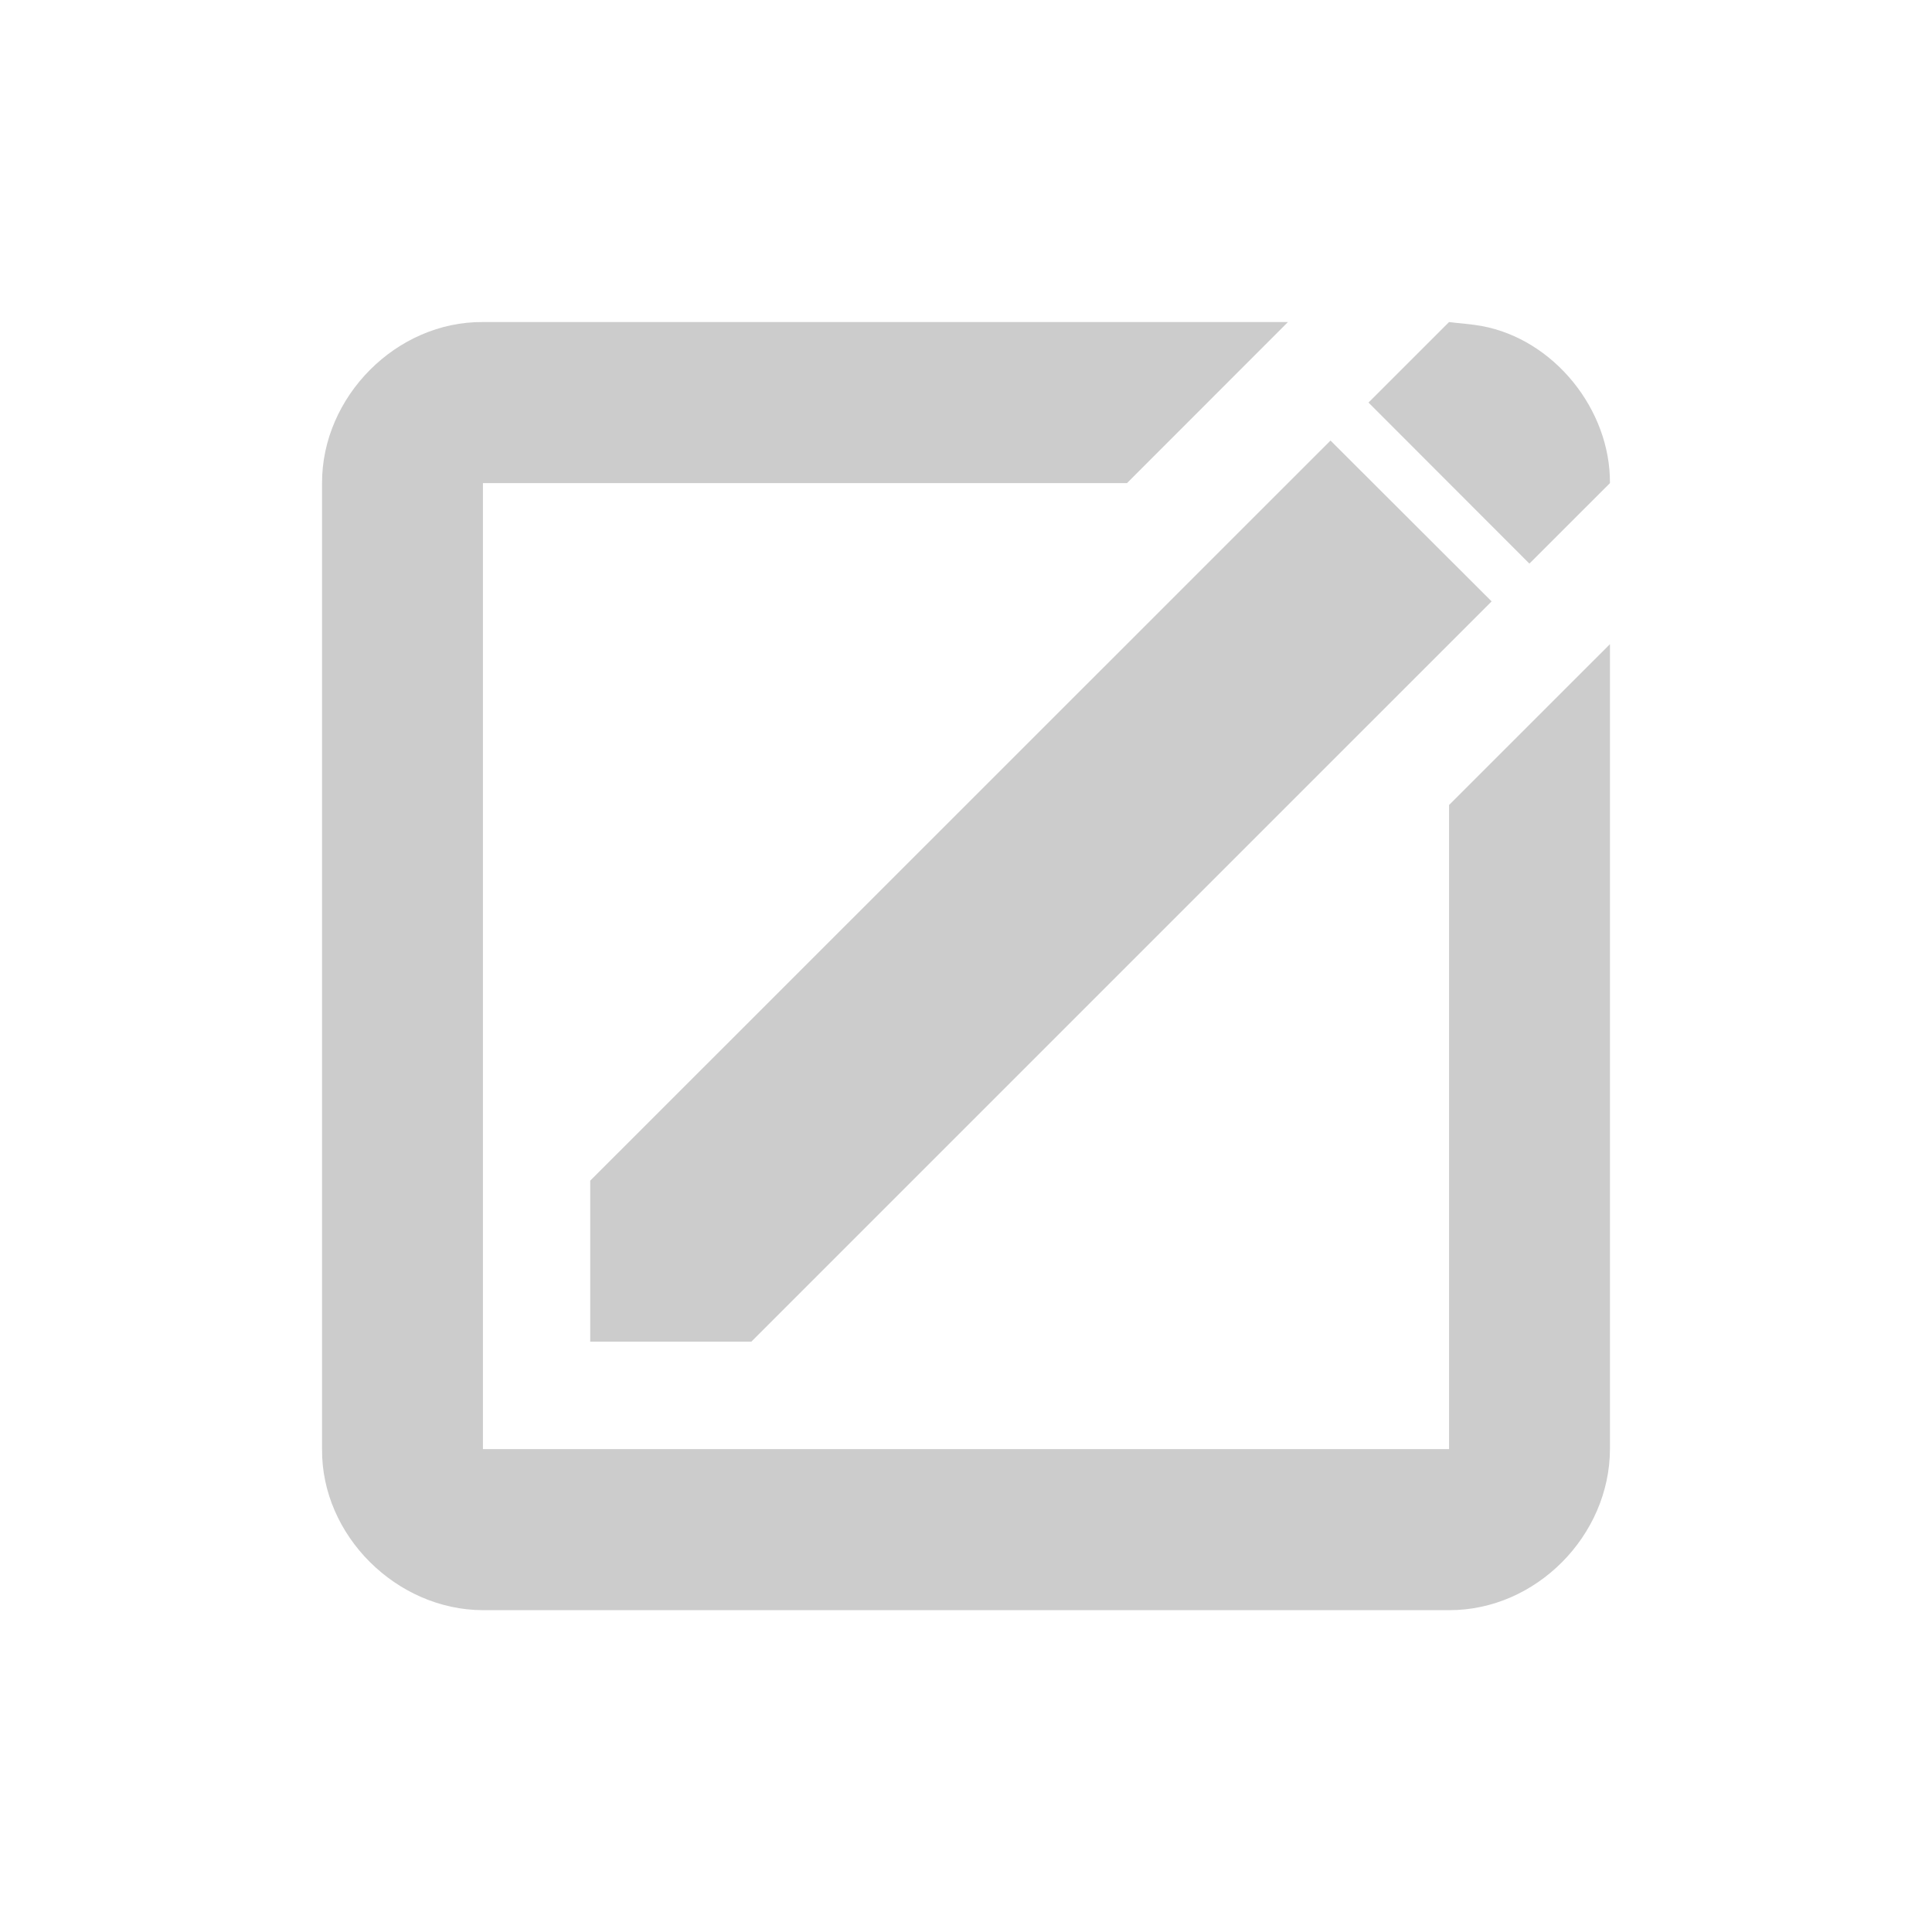
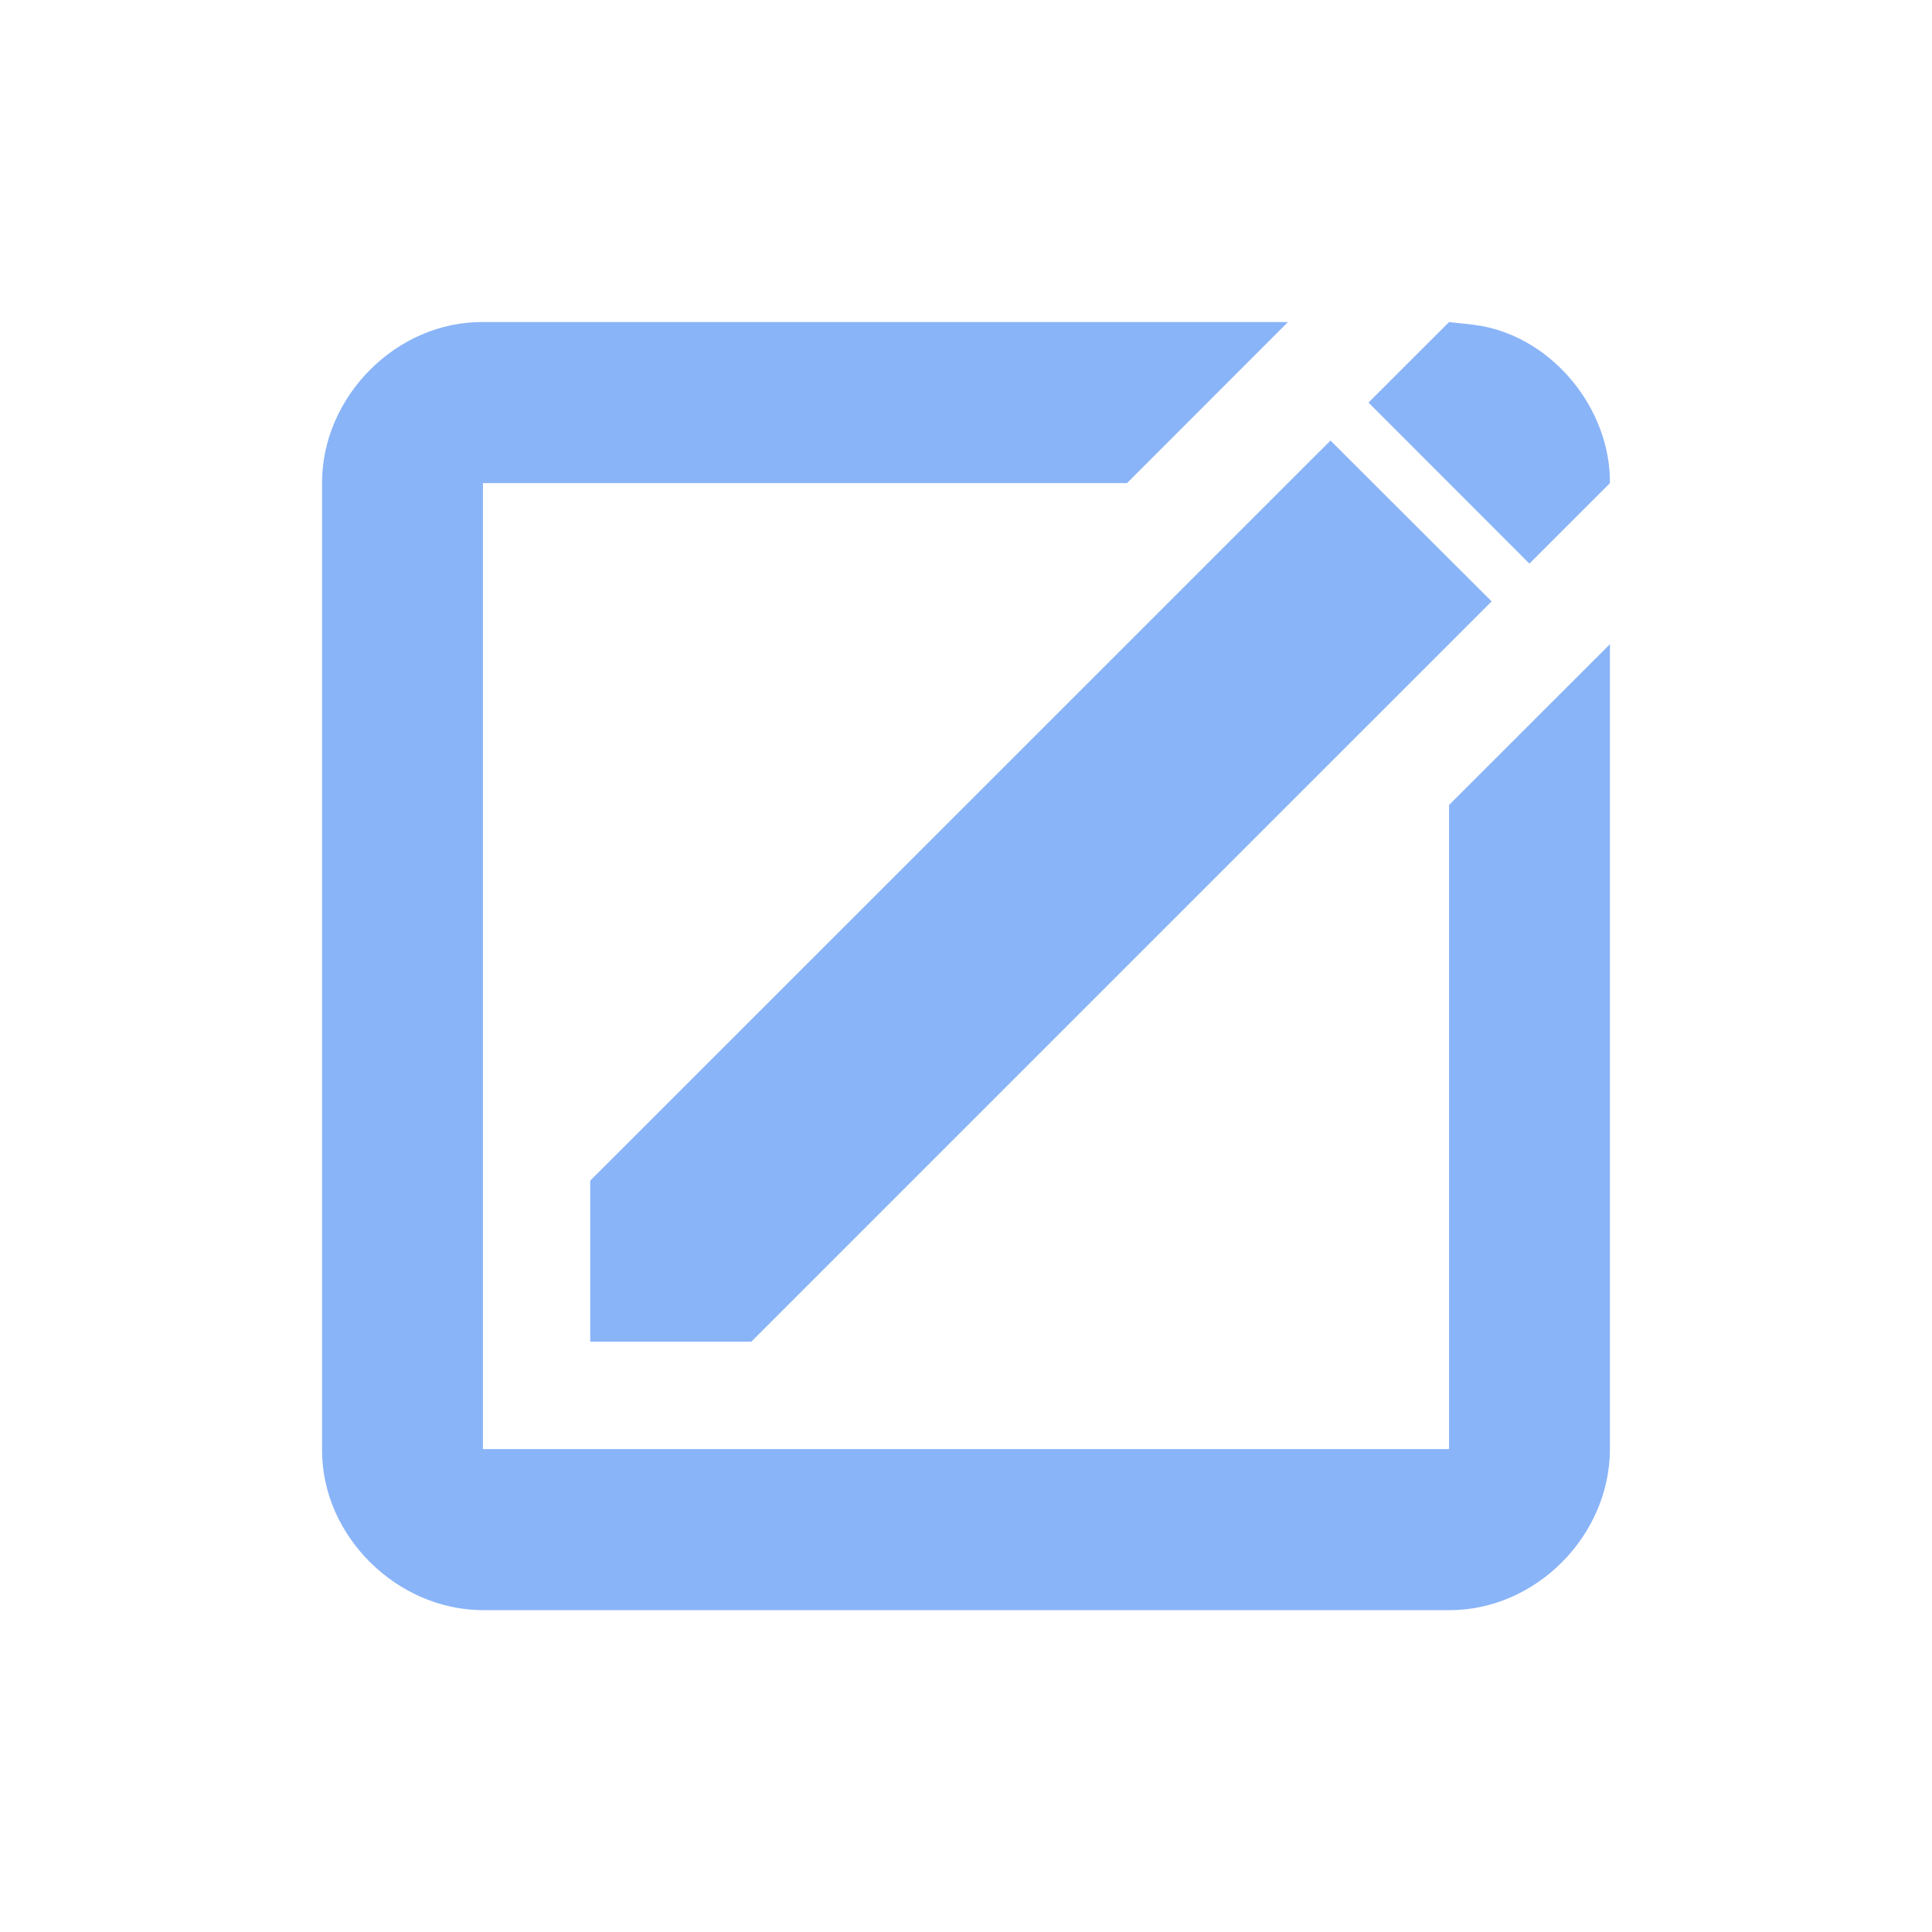
- <svg xmlns="http://www.w3.org/2000/svg" xmlns:ns1="http://www.openswatchbook.org/uri/2009/osb" width="36mm" height="36mm" viewBox="0 0 36 36" version="1.1" id="svg8">
+ <svg xmlns="http://www.w3.org/2000/svg" width="36mm" height="36mm" viewBox="0 0 36 36" version="1.1" id="svg8">
  <defs id="defs2">
-     <linearGradient id="linearGradient858" ns1:paint="solid">
+     <linearGradient id="linearGradient858">
      <stop style="stop-color:#000000;stop-opacity:1;" offset="0" id="stop856" />
    </linearGradient>
-     <linearGradient id="linearGradient2280" ns1:paint="solid">
+     <linearGradient id="linearGradient2280">
      <stop style="stop-color:#ffffff;stop-opacity:1;" offset="0" id="stop2278" />
    </linearGradient>
    <pattern id="EMFhbasepattern" patternUnits="userSpaceOnUse" width="6" height="6" x="0" y="0" />
    <pattern id="EMFhbasepattern-8" patternUnits="userSpaceOnUse" width="6" height="6" x="0" y="0" />
    <pattern id="EMFhbasepattern-2" patternUnits="userSpaceOnUse" width="6" height="6" x="0" y="0" />
    <pattern id="EMFhbasepattern-6" patternUnits="userSpaceOnUse" width="6" height="6" x="0" y="0" />
    <pattern id="EMFhbasepattern-21" patternUnits="userSpaceOnUse" width="6" height="6" x="0" y="0" />
    <pattern id="EMFhbasepattern-0" patternUnits="userSpaceOnUse" width="6" height="6" x="0" y="0" />
    <pattern id="EMFhbasepattern-9" patternUnits="userSpaceOnUse" width="6" height="6" x="0" y="0" />
    <pattern id="EMFhbasepattern-5" patternUnits="userSpaceOnUse" width="6" height="6" x="0" y="0" />
    <pattern id="EMFhbasepattern-1" patternUnits="userSpaceOnUse" width="6" height="6" x="0" y="0" />
    <pattern id="EMFhbasepattern-96" patternUnits="userSpaceOnUse" width="6" height="6" x="0" y="0" />
    <pattern id="EMFhbasepattern-50" patternUnits="userSpaceOnUse" width="6" height="6" x="0" y="0" />
    <pattern id="EMFhbasepattern-4" patternUnits="userSpaceOnUse" width="6" height="6" x="0" y="0" />
    <pattern id="EMFhbasepattern-15" patternUnits="userSpaceOnUse" width="6" height="6" x="0" y="0" />
    <pattern id="EMFhbasepattern-95" patternUnits="userSpaceOnUse" width="6" height="6" x="0" y="0" />
    <pattern id="EMFhbasepattern-3" patternUnits="userSpaceOnUse" width="6" height="6" x="0" y="0" />
    <pattern id="EMFhbasepattern-156" patternUnits="userSpaceOnUse" width="6" height="6" x="0" y="0" />
    <pattern id="EMFhbasepattern-500" patternUnits="userSpaceOnUse" width="6" height="6" x="0" y="0" />
    <pattern id="EMFhbasepattern-51" patternUnits="userSpaceOnUse" width="6" height="6" x="0" y="0" />
    <pattern id="EMFhbasepattern-29" patternUnits="userSpaceOnUse" width="6" height="6" x="0" y="0" />
    <pattern id="EMFhbasepattern-298" patternUnits="userSpaceOnUse" width="6" height="6" x="0" y="0" />
  </defs>
  <g id="layer1">
+     <path style="fill:#8ab4f8;stroke:none;stroke-width:0.013px;stroke-linecap:round;stroke-linejoin:round;stroke-miterlimit:4;stroke-dasharray:none;stroke-opacity:1;fill-opacity:1" d="M 28.498,10.502 29.999,9.002 C 30.008,7.633 28.959,6.323 27.606,6.074 27.406,6.038 27.202,6.027 27.001,6.001 l -1.501,1.5 z" id="path880" />
+     <path style="fill:#8ab4f8;stroke:none;stroke-width:0.013px;stroke-linecap:round;stroke-linejoin:round;stroke-miterlimit:4;stroke-dasharray:none;stroke-opacity:1;fill-opacity:1" d="M 27.794,11.206 14,25 H 10.998 V 22 L 24.792,8.209 Z" id="path878" />
+     <path style="fill:#8ab4f8;stroke:none;stroke-width:0.013px;stroke-linecap:round;stroke-linejoin:round;stroke-miterlimit:4;stroke-dasharray:none;stroke-opacity:1;fill-opacity:1" d="M 8.999,27.002 V 9.002 H 21 L 23.999,6.001 H 8.999 C 7.387,5.987 5.996,7.392 6.001,9.002 V 27.002 c -0.014,1.612 1.391,2.998 2.998,3.001 l 18.002,3e-6 c 1.62,0.005 2.994,-1.389 2.998,-3.001 l 4e-6,-14.999 -2.998,2.997 v 12.002 z" id="path862" />
    <path style="fill:none;stroke:none;stroke-width:0.013px;stroke-linecap:round;stroke-linejoin:round;stroke-miterlimit:4;stroke-dasharray:none;stroke-opacity:1" d="M 0,36 H 36 V 0 H 0 Z" id="path860" />
-     <path style="fill:#cccccc;stroke:none;stroke-width:0.013px;stroke-linecap:round;stroke-linejoin:round;stroke-miterlimit:4;stroke-dasharray:none;stroke-opacity:1" d="M 8.999,27.002 V 9.002 H 21 L 23.999,6.001 H 8.999 C 7.387,5.987 5.996,7.392 6.001,9.002 V 27.002 c -0.014,1.612 1.391,2.998 2.998,3.001 l 18.002,3e-6 c 1.62,0.005 2.994,-1.389 2.998,-3.001 l 4e-6,-14.999 -2.998,2.997 v 12.002 z" id="path862" />
-     <path style="fill:#cccccc;stroke:none;stroke-width:0.013px;stroke-linecap:round;stroke-linejoin:round;stroke-miterlimit:4;stroke-dasharray:none;stroke-opacity:1" d="M 27.794,11.206 14,25 H 10.998 V 22 L 24.792,8.209 Z" id="path878" />
-     <path style="fill:#cccccc;stroke:none;stroke-width:0.013px;stroke-linecap:round;stroke-linejoin:round;stroke-miterlimit:4;stroke-dasharray:none;stroke-opacity:1" d="M 28.498,10.502 29.999,9.002 C 30.008,7.633 28.959,6.323 27.606,6.074 27.406,6.038 27.202,6.027 27.001,6.001 l -1.501,1.5 z" id="path880" />
  </g>
</svg>
